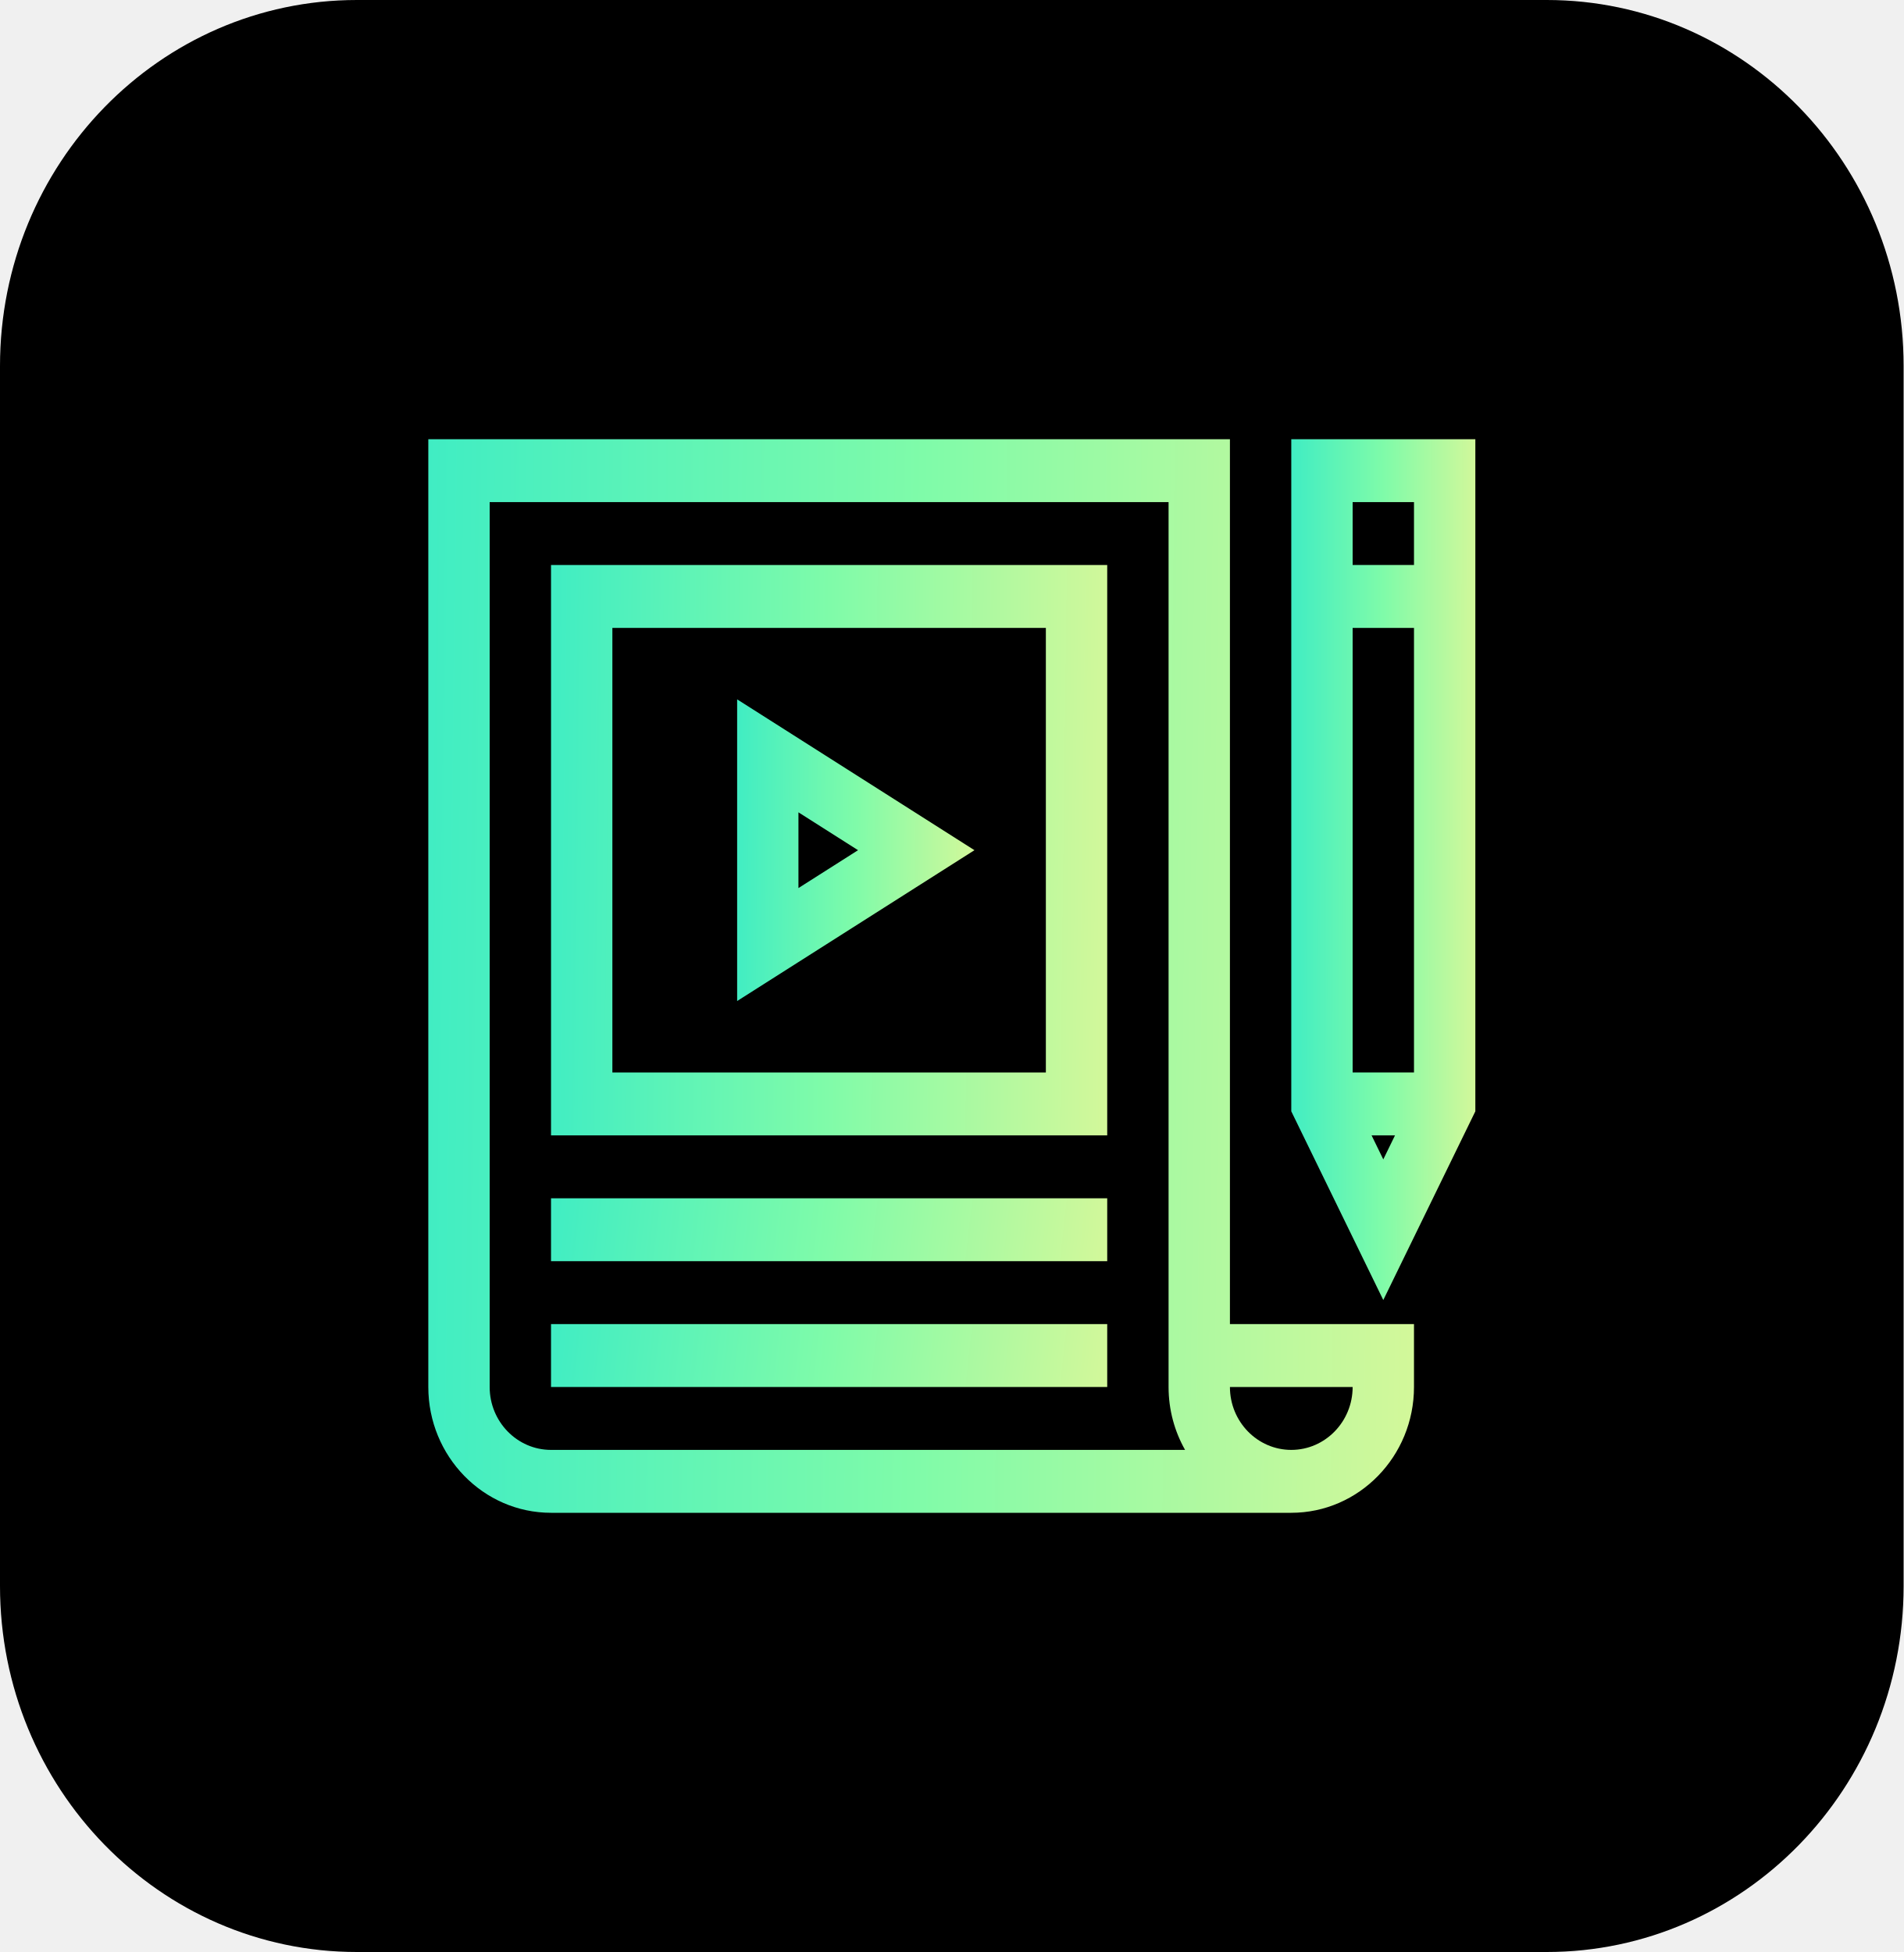
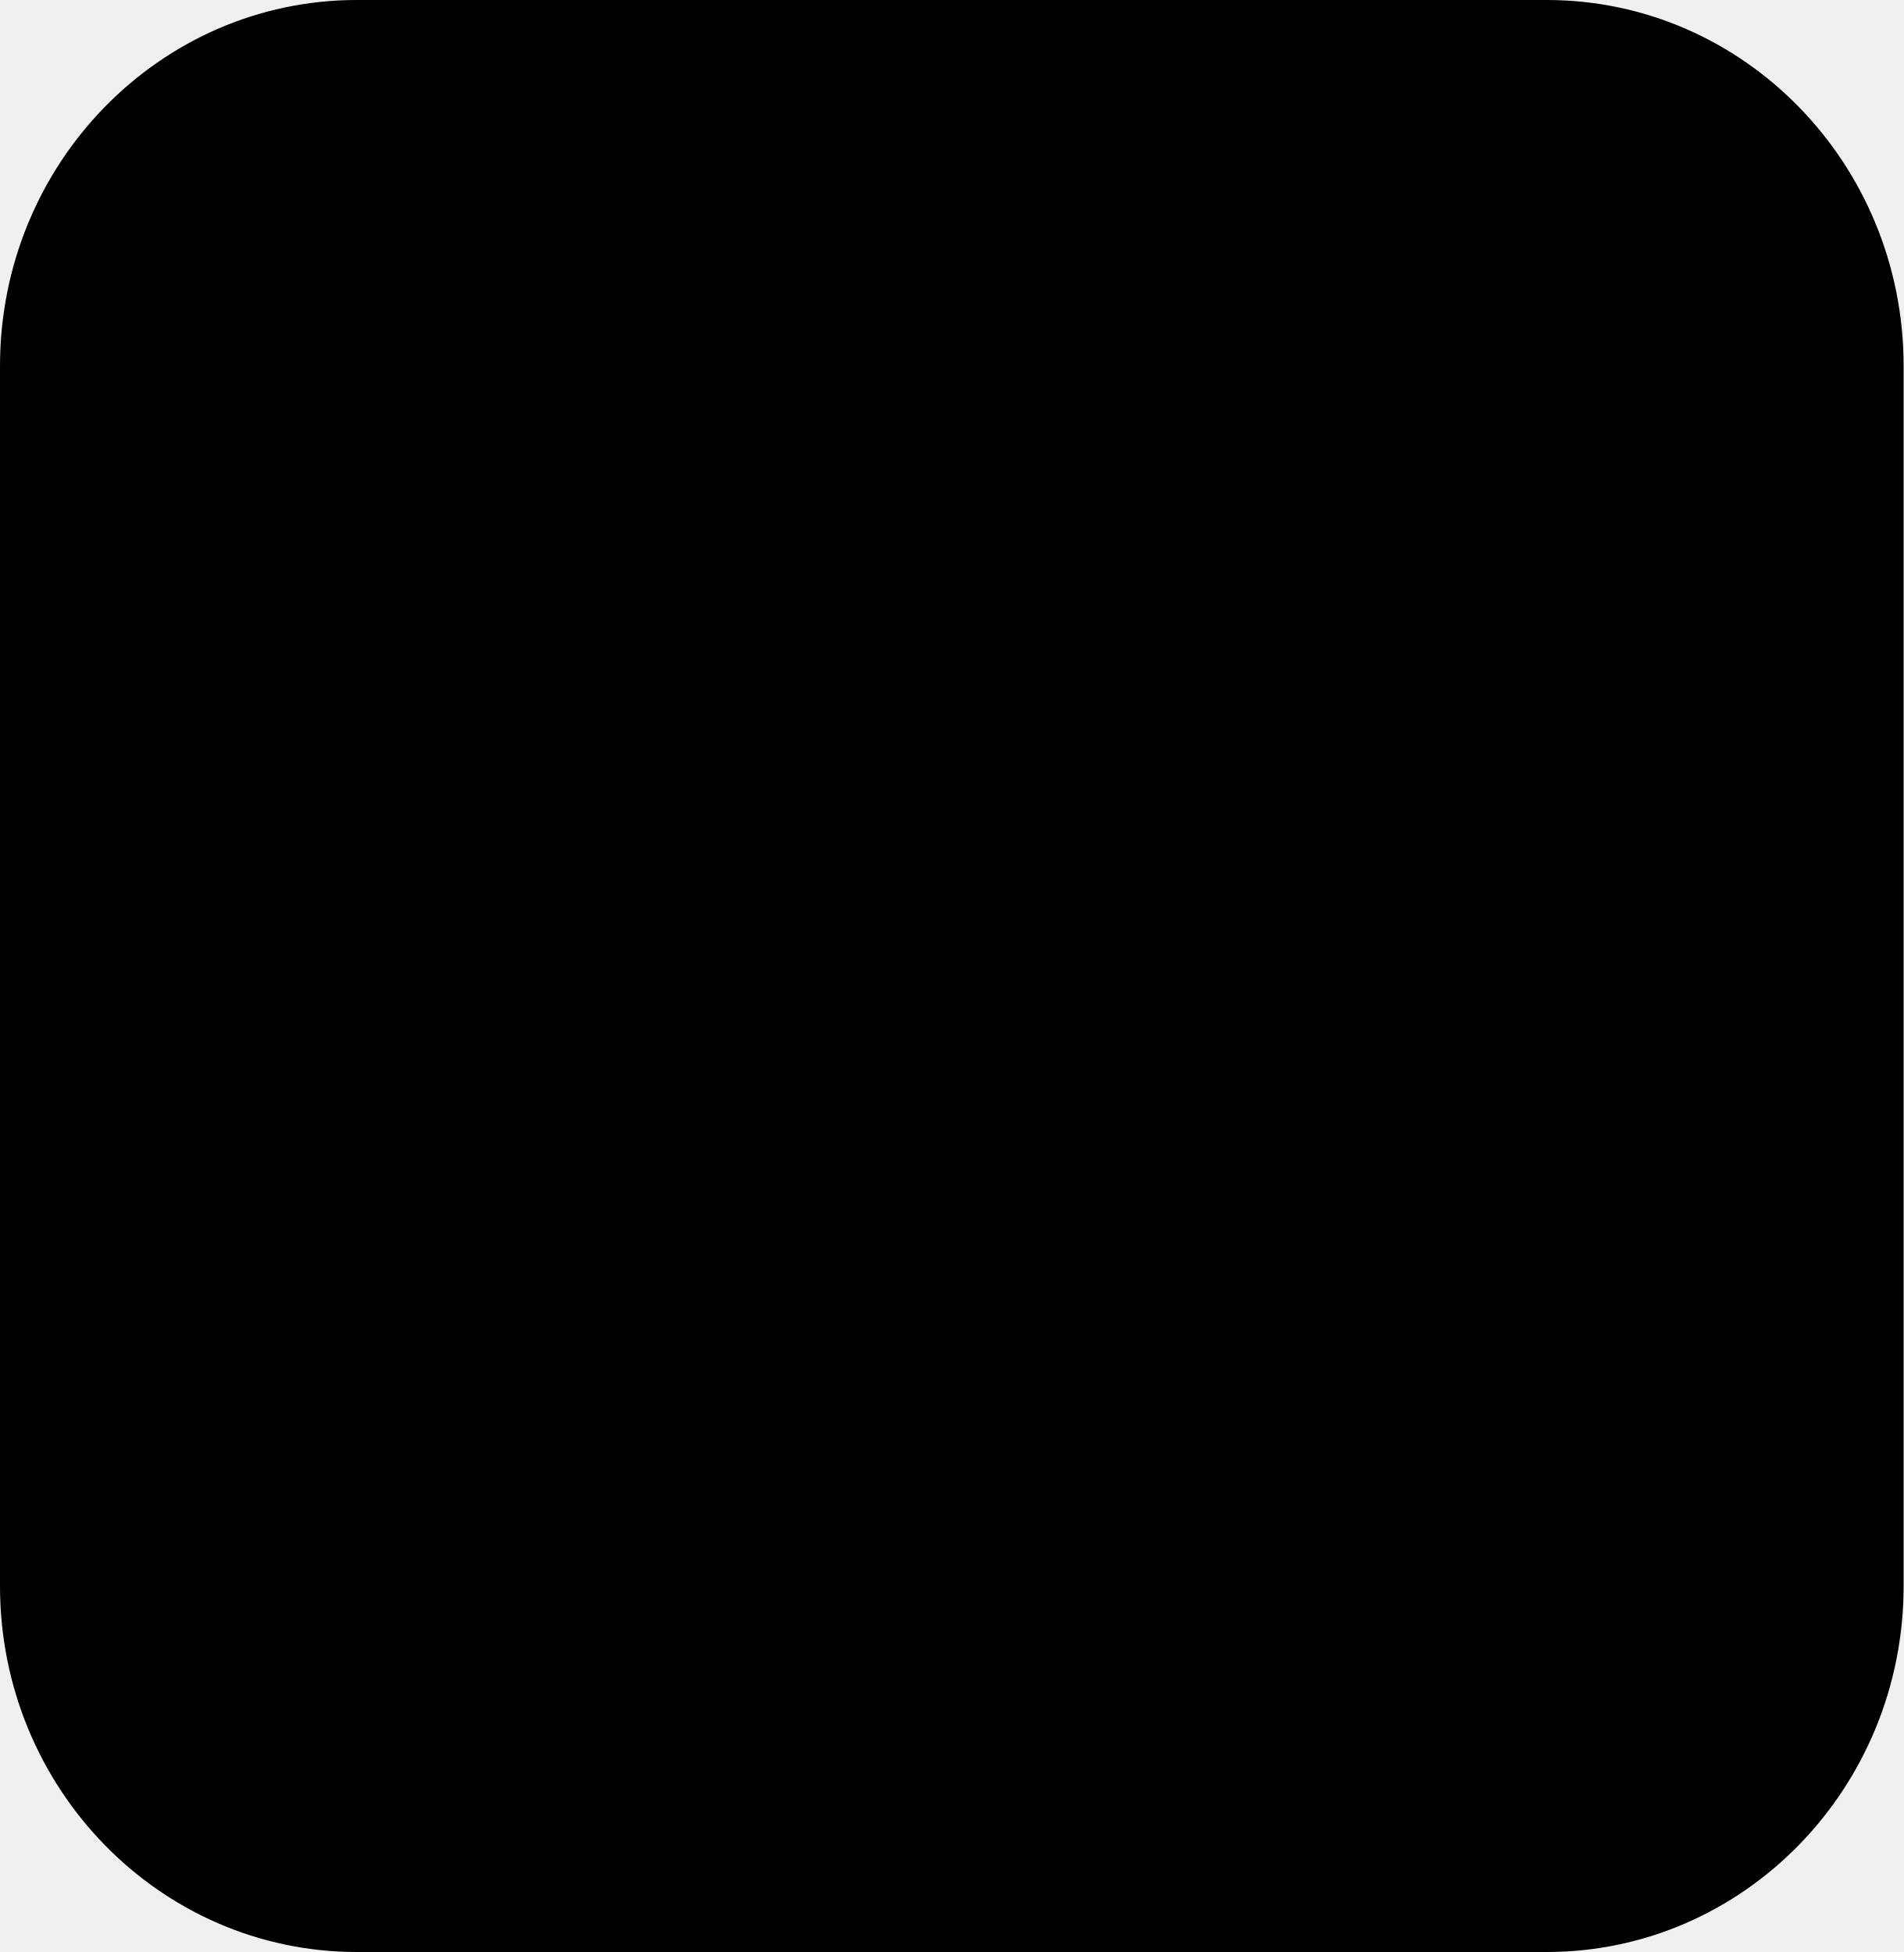
<svg xmlns="http://www.w3.org/2000/svg" width="39" height="40" viewBox="0 0 39 40" fill="none">
  <path d="M31.688 40H7.312C3.274 40 0 36.642 0 32.5V7.5C0 3.357 3.274 0 7.312 0H31.688C35.726 0 39 3.357 39 7.5V32.5C39 36.642 35.726 40 31.688 40Z" fill="#000000" />
-   <g clip-path="url(#clip0_1485_49939)">
+   <g clipPath="url(#clip0_1485_49939)">
    <path d="M25.198 9H8.775V28.422C8.775 29.843 9.903 31 11.289 31H26.455C27.841 31 28.969 29.843 28.969 28.422V27.133H25.198V9ZM11.289 29.711C10.596 29.711 10.032 29.133 10.032 28.422V10.289H23.941V28.422C23.941 28.891 24.064 29.331 24.279 29.711H11.289ZM27.712 28.422C27.712 29.133 27.148 29.711 26.455 29.711C25.762 29.711 25.198 29.133 25.198 28.422H27.712Z" fill="url(#paint0_linear_1485_49939)" />
    <path d="M11.289 24.555H22.684V25.844H11.289V24.555Z" fill="url(#paint1_linear_1485_49939)" />
    <path d="M11.289 27.133H22.684V28.422H11.289V27.133Z" fill="url(#paint2_linear_1485_49939)" />
    <path d="M11.289 23.266H22.684V11.578H11.289V23.266ZM12.546 12.867H21.427V21.977H12.546V12.867Z" fill="url(#paint3_linear_1485_49939)" />
    <path d="M15.102 20.513L19.964 17.422L15.102 14.331V20.513ZM16.358 16.646L17.579 17.422L16.358 18.198V16.646Z" fill="url(#paint4_linear_1485_49939)" />
    <path d="M26.455 22.773L28.34 26.64L30.226 22.773V9H26.455V22.773ZM28.34 23.758L28.1 23.266H28.58L28.34 23.758ZM27.712 10.289H28.969V11.578H27.712V10.289ZM27.712 12.867H28.969V21.977H27.712V12.867Z" fill="url(#paint5_linear_1485_49939)" />
  </g>
  <defs>
    <linearGradient id="paint0_linear_1485_49939" x1="8.775" y1="9" x2="29.22" y2="9.237" gradientUnits="userSpaceOnUse">
-       <stop stop-color="#40EDC3" />
-       <stop offset="0.496" stop-color="#7FFBA9" />
-       <stop offset="1" stop-color="#D3F89A" />
+       <stop stopColor="#40EDC3" />
+       <stop offset="0.496" stopColor="#7FFBA9" />
+       <stop offset="1" stopColor="#D3F89A" />
    </linearGradient>
    <linearGradient id="paint1_linear_1485_49939" x1="11.289" y1="24.555" x2="22.686" y2="25.825" gradientUnits="userSpaceOnUse">
-       <stop stop-color="#40EDC3" />
-       <stop offset="0.496" stop-color="#7FFBA9" />
-       <stop offset="1" stop-color="#D3F89A" />
+       <stop stopColor="#40EDC3" />
+       <stop offset="0.496" stopColor="#7FFBA9" />
+       <stop offset="1" stopColor="#D3F89A" />
    </linearGradient>
    <linearGradient id="paint2_linear_1485_49939" x1="11.289" y1="27.133" x2="22.686" y2="28.403" gradientUnits="userSpaceOnUse">
-       <stop stop-color="#40EDC3" />
-       <stop offset="0.496" stop-color="#7FFBA9" />
-       <stop offset="1" stop-color="#D3F89A" />
+       <stop stopColor="#40EDC3" />
+       <stop offset="0.496" stopColor="#7FFBA9" />
+       <stop offset="1" stopColor="#D3F89A" />
    </linearGradient>
    <linearGradient id="paint3_linear_1485_49939" x1="11.289" y1="11.578" x2="22.826" y2="11.72" gradientUnits="userSpaceOnUse">
-       <stop stop-color="#40EDC3" />
-       <stop offset="0.496" stop-color="#7FFBA9" />
-       <stop offset="1" stop-color="#D3F89A" />
+       <stop stopColor="#40EDC3" />
+       <stop offset="0.496" stopColor="#7FFBA9" />
+       <stop offset="1" stopColor="#D3F89A" />
    </linearGradient>
    <linearGradient id="paint4_linear_1485_49939" x1="15.102" y1="14.331" x2="20.025" y2="14.379" gradientUnits="userSpaceOnUse">
-       <stop stop-color="#40EDC3" />
-       <stop offset="0.496" stop-color="#7FFBA9" />
-       <stop offset="1" stop-color="#D3F89A" />
+       <stop stopColor="#40EDC3" />
+       <stop offset="0.496" stopColor="#7FFBA9" />
+       <stop offset="1" stopColor="#D3F89A" />
    </linearGradient>
    <linearGradient id="paint5_linear_1485_49939" x1="26.455" y1="9" x2="30.273" y2="9.01" gradientUnits="userSpaceOnUse">
-       <stop stop-color="#40EDC3" />
-       <stop offset="0.496" stop-color="#7FFBA9" />
-       <stop offset="1" stop-color="#D3F89A" />
+       <stop stopColor="#40EDC3" />
+       <stop offset="0.496" stopColor="#7FFBA9" />
+       <stop offset="1" stopColor="#D3F89A" />
    </linearGradient>
    <clipPath id="clip0_1485_49939">
      <rect width="21.45" height="22" fill="white" transform="translate(8.77539 9)" />
    </clipPath>
  </defs>
</svg>
